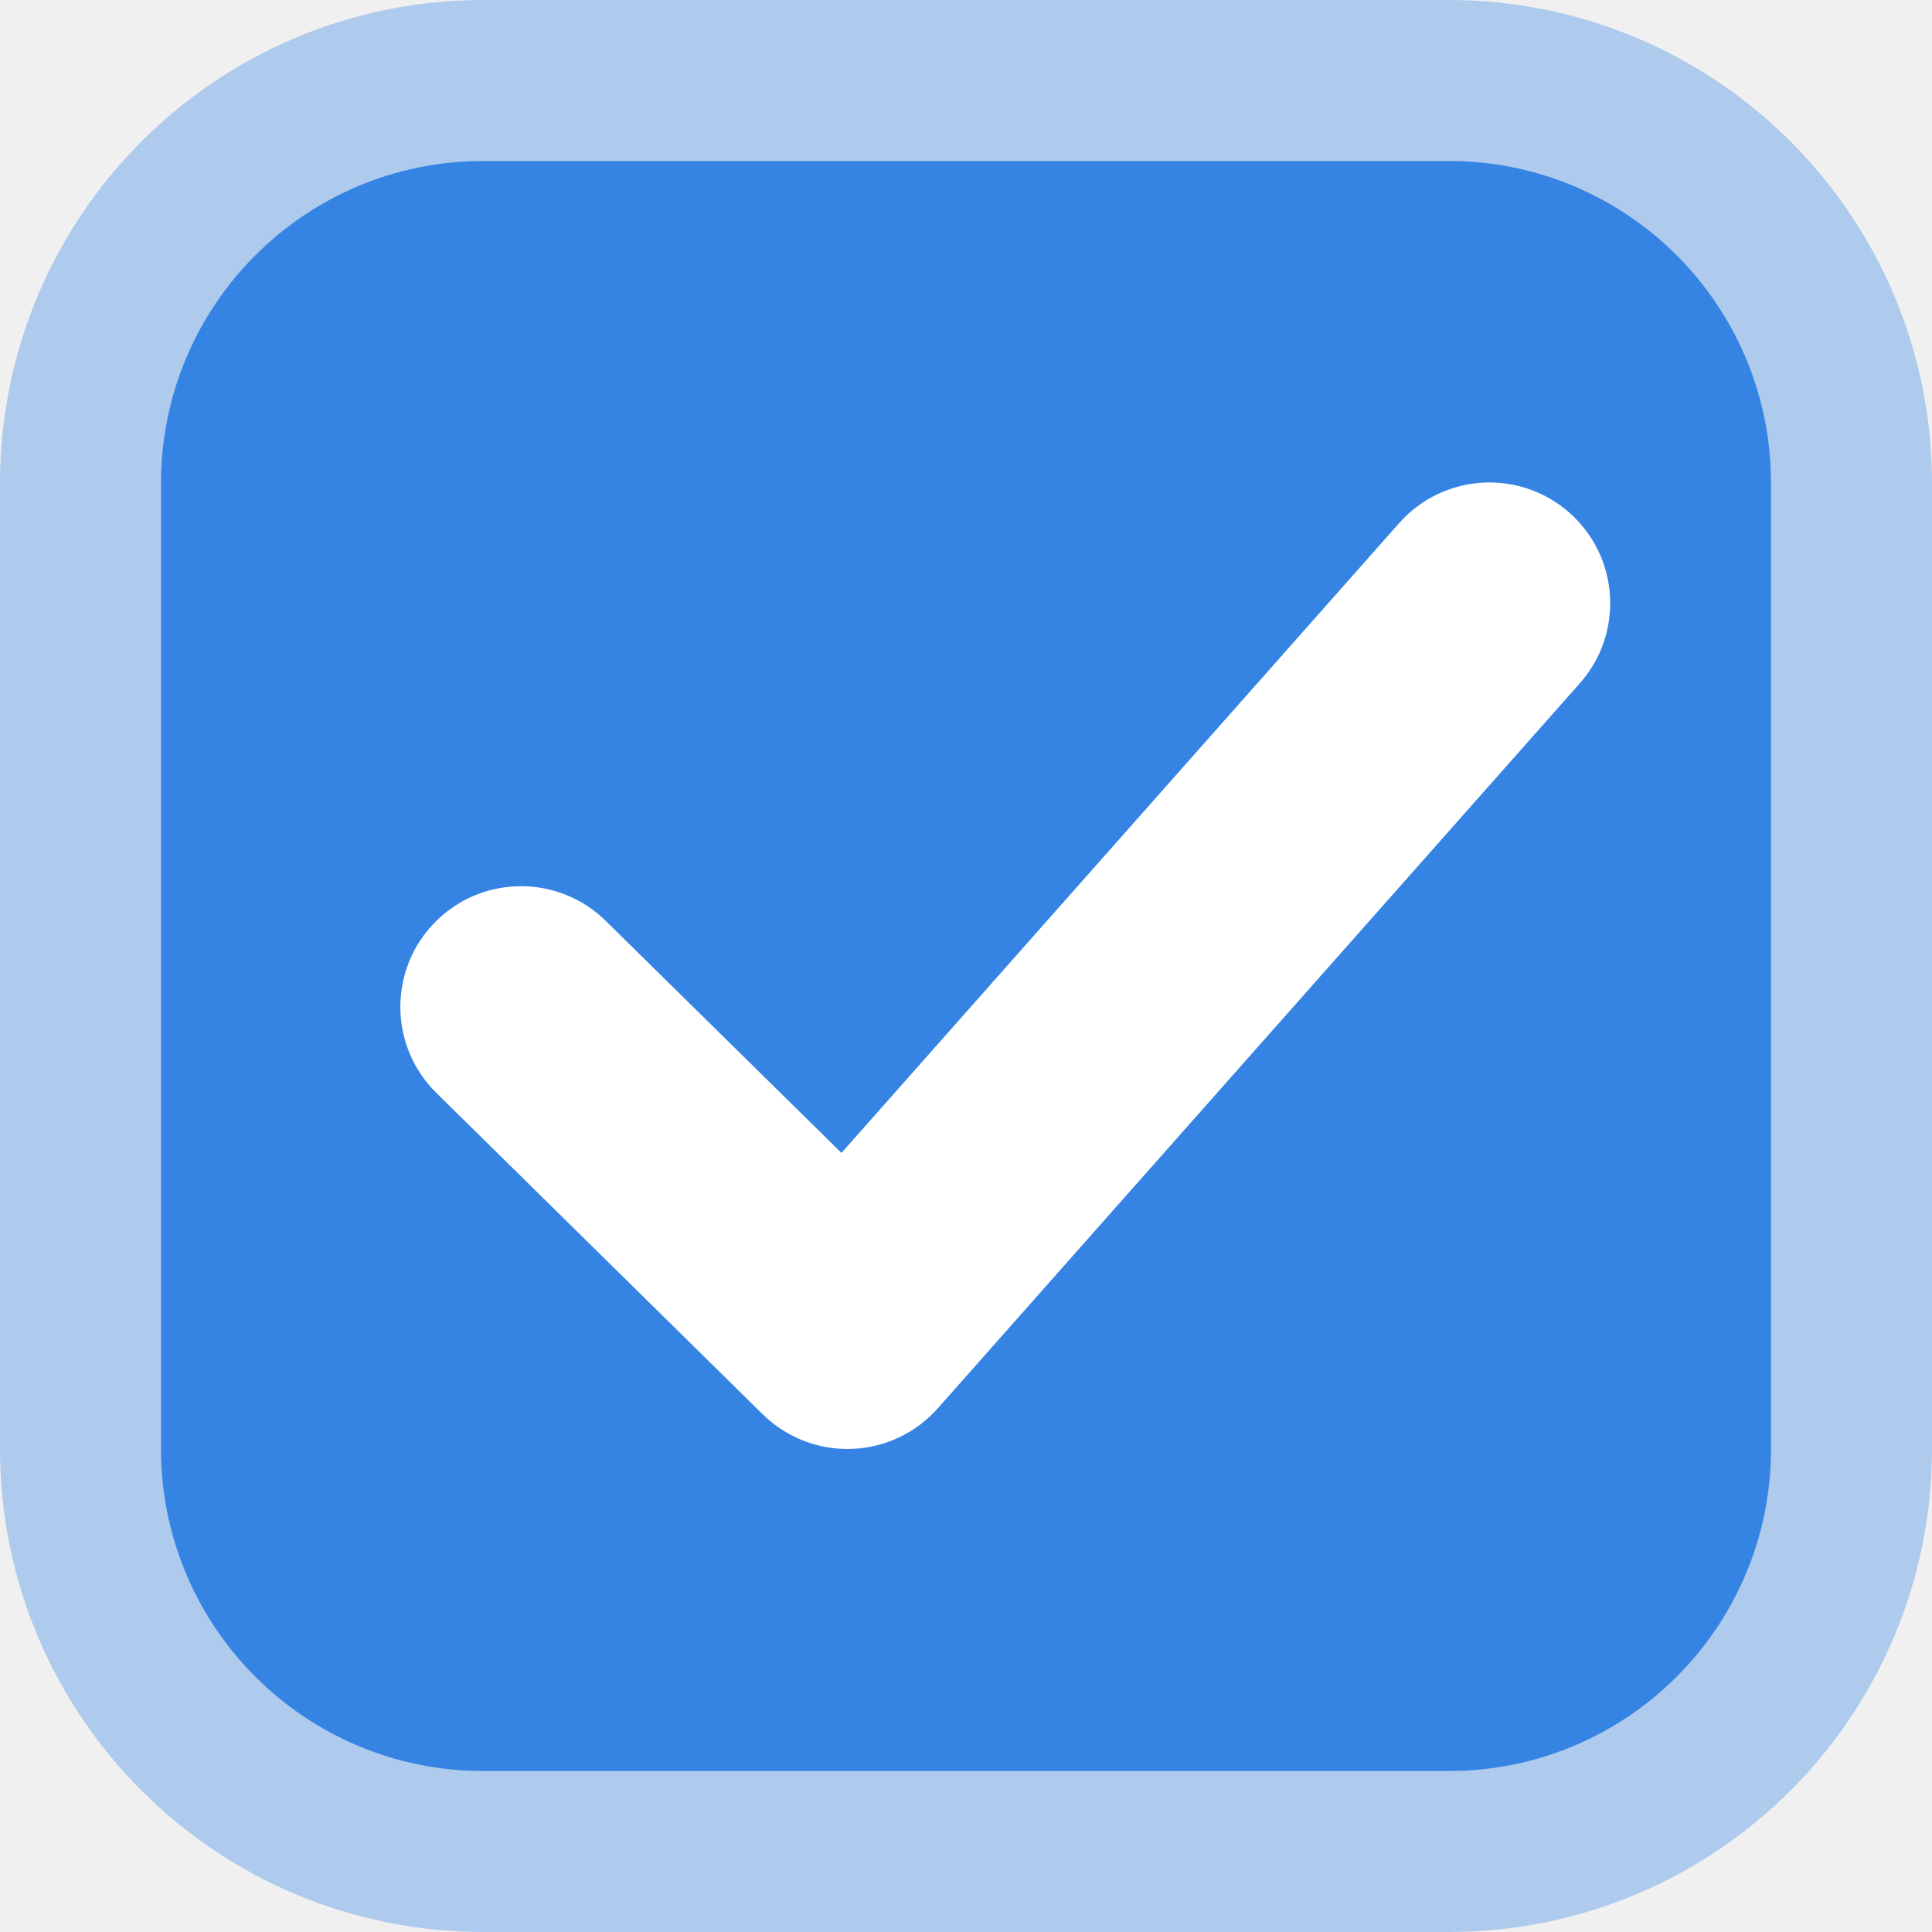
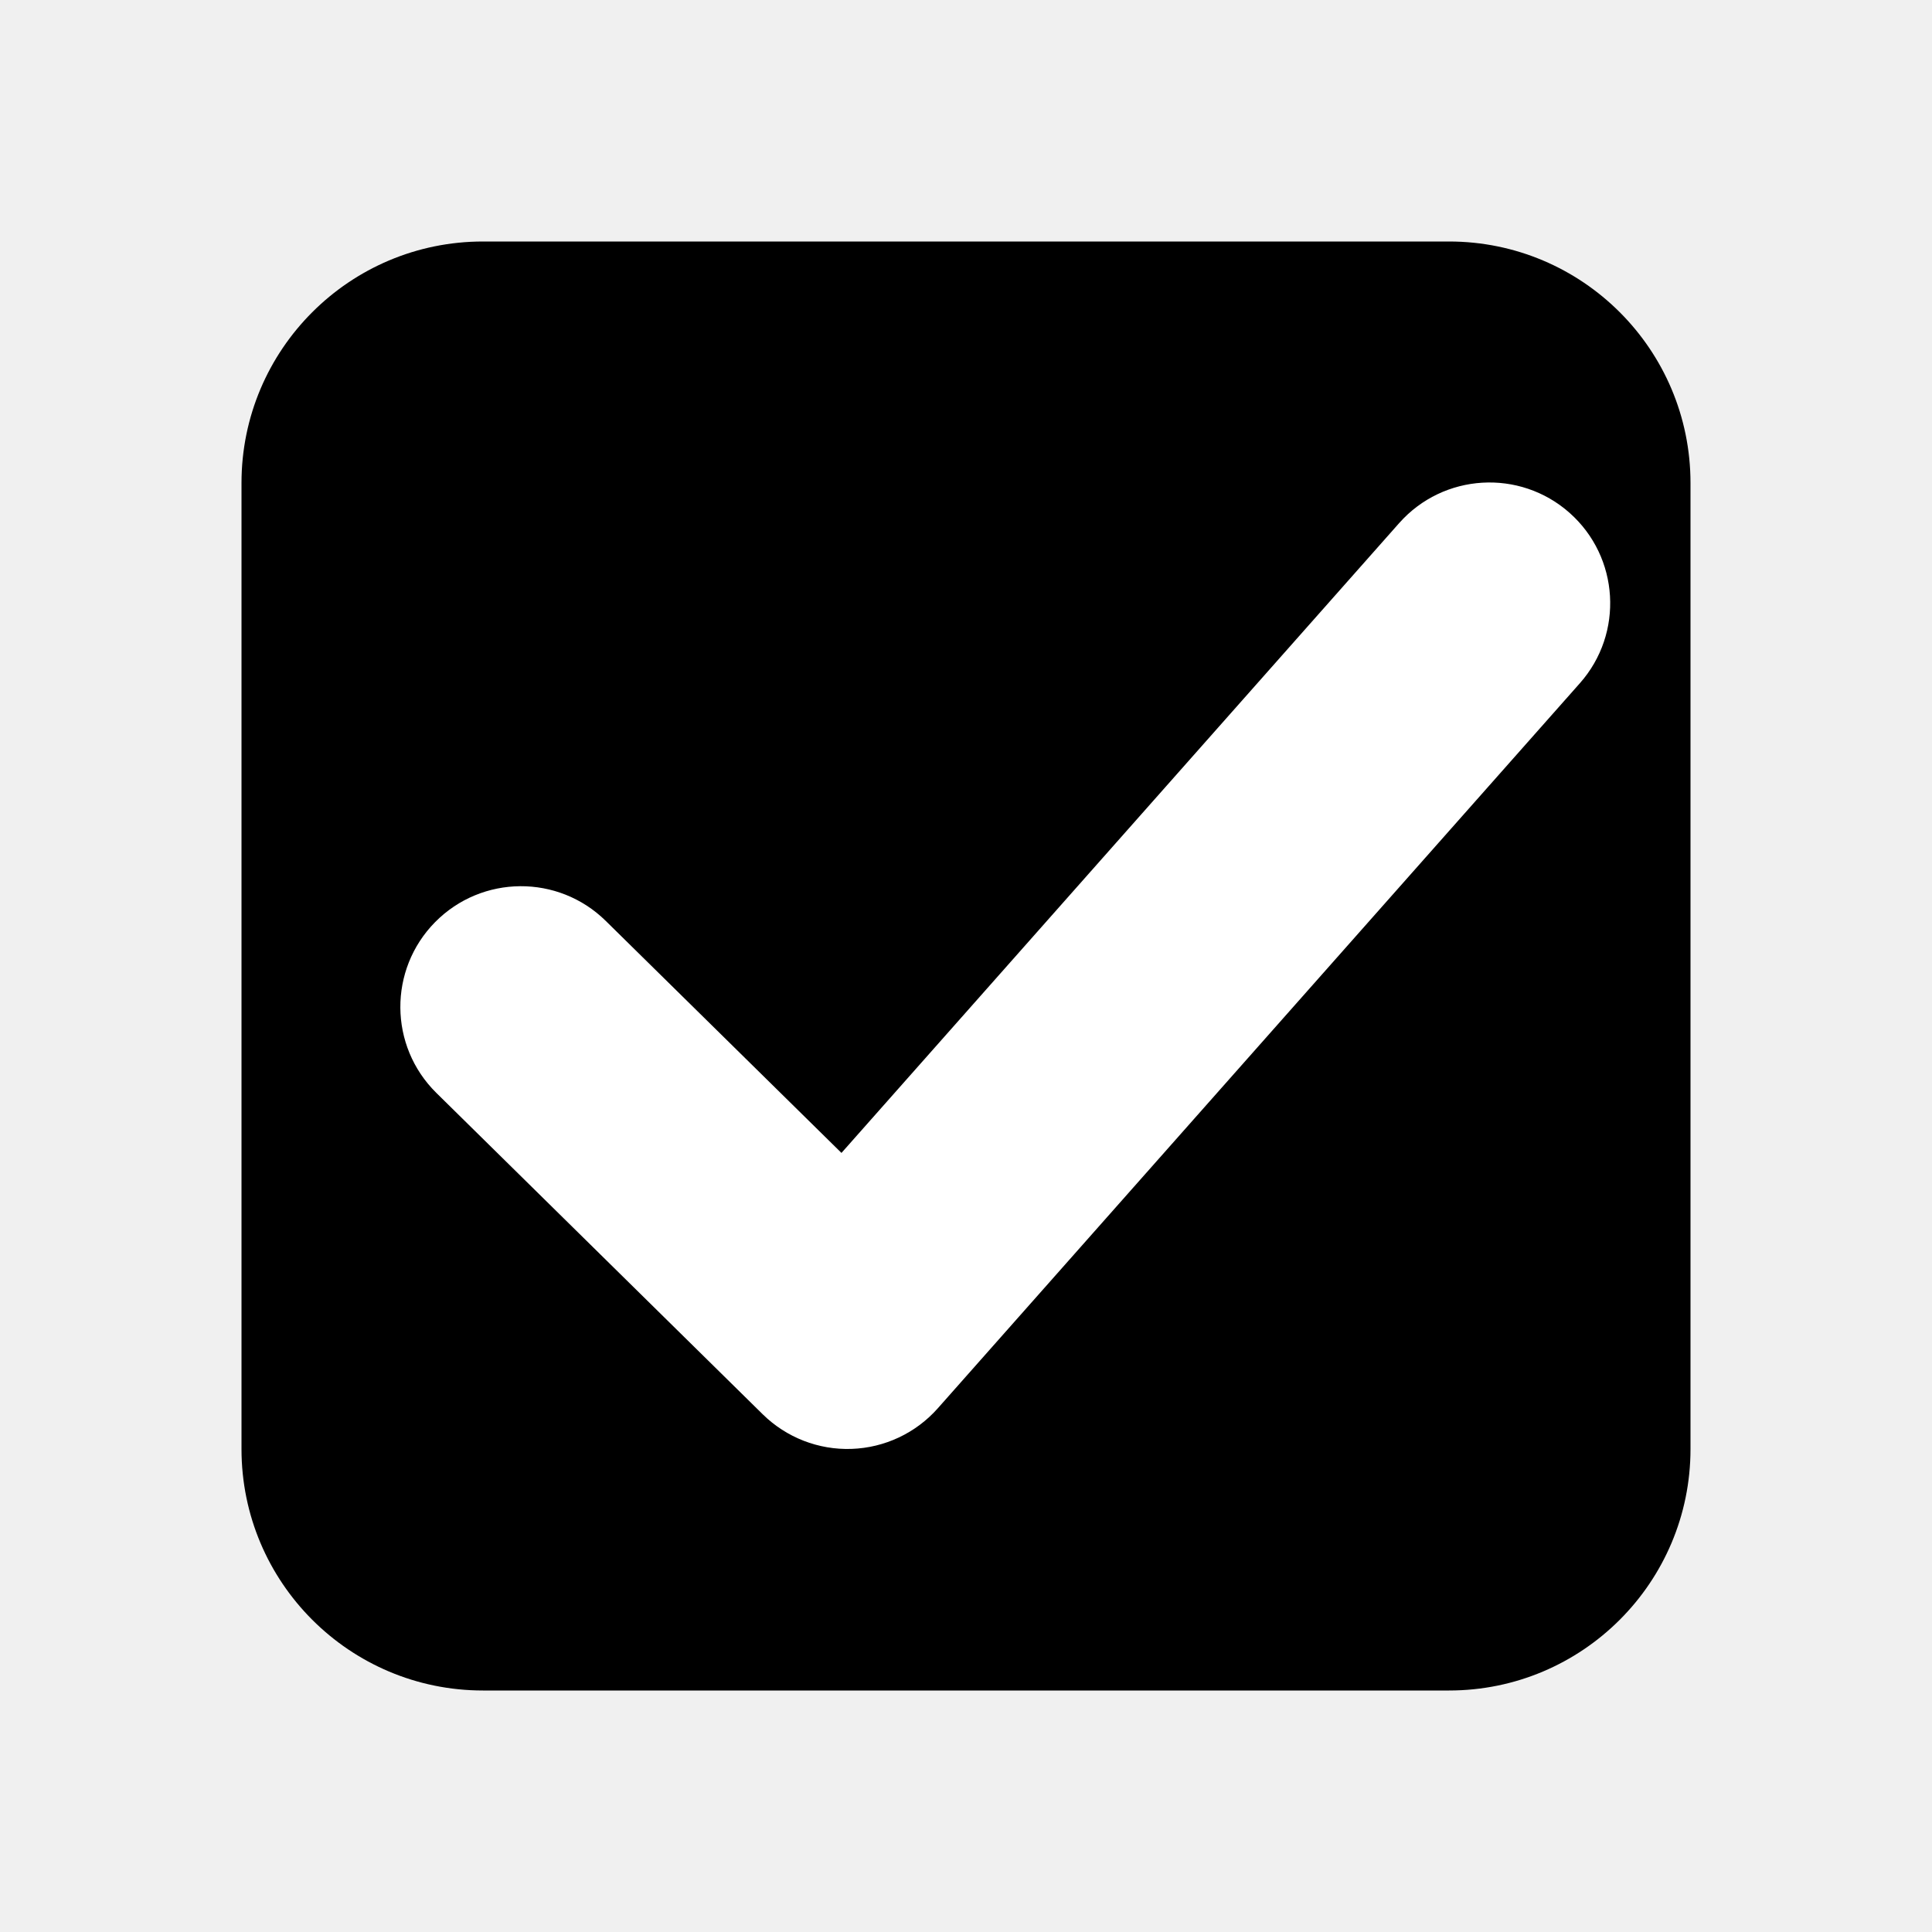
<svg xmlns="http://www.w3.org/2000/svg" width="24" height="24">
  <defs>
    <linearGradient id="b">
      <stop offset="0" style="stop-color:#515151;stop-opacity:1" />
      <stop offset="1" style="stop-color:#292929;stop-opacity:1" />
    </linearGradient>
    <linearGradient id="a">
      <stop style="stop-color:#0b2e52;stop-opacity:1" offset="0" />
      <stop style="stop-color:#1862af;stop-opacity:1" offset="1" />
    </linearGradient>
    <linearGradient id="c">
      <stop style="stop-color:#333;stop-opacity:1" offset="0" />
      <stop style="stop-color:#292929;stop-opacity:1" offset="1" />
    </linearGradient>
    <linearGradient id="d">
      <stop style="stop-color:#16191a;stop-opacity:1" offset="0" />
      <stop style="stop-color:#2b3133;stop-opacity:1" offset="1" />
    </linearGradient>
  </defs>
  <g transform="translate(-342.5 -521.362)">
-     <rect rx="3" y="524.362" x="345.5" height="18" width="18" style="color:#000;display:inline;overflow:visible;visibility:visible;fill:none;fill-opacity:1;stroke:#3584e4;stroke-width:6;stroke-linecap:butt;stroke-linejoin:round;stroke-miterlimit:4;stroke-dasharray:none;stroke-dashoffset:0;stroke-opacity:.35;marker:none;enable-background:accumulate" ry="3" />
-     <rect rx="3" y="524.362" x="345.5" height="18" width="18" style="color:#000;display:inline;overflow:visible;visibility:visible;fill:#3584e4;fill-opacity:1;stroke:#3584e4;stroke-width:2;stroke-linecap:butt;stroke-linejoin:round;stroke-miterlimit:4;stroke-dasharray:none;stroke-dashoffset:0;stroke-opacity:1;marker:none;enable-background:accumulate" ry="3" />
+     <rect rx="3" y="524.362" x="345.5" height="18" width="18" style="color:#000;display:inline;overflow:visible;visibility:visible;fill:none;fill-opacity:1;stroke:#$MY_THEME;stroke-width:6;stroke-linecap:butt;stroke-linejoin:round;stroke-miterlimit:4;stroke-dasharray:none;stroke-dashoffset:0;stroke-opacity:.35;marker:none;enable-background:accumulate" ry="3" />
+     <rect rx="3" y="524.362" x="345.5" height="18" width="18" style="color:#000;display:inline;overflow:visible;visibility:visible;fill:#$MY_THEME;fill-opacity:1;stroke:#$MY_THEME;stroke-width:2;stroke-linecap:butt;stroke-linejoin:round;stroke-miterlimit:4;stroke-dasharray:none;stroke-dashoffset:0;stroke-opacity:1;marker:none;enable-background:accumulate" ry="3" />
    <path style="color:#000;fill:#fff;stroke-linecap:round;stroke-linejoin:round;-inkscape-stroke:none" d="M361.998 527.733a1.5 1.5 0 0 0-2.117.127l-6.928 7.824-2.928-2.882a1.5 1.5 0 0 0-2.12.015 1.5 1.5 0 0 0 .015 2.121l4.055 3.993a1.5 1.5 0 0 0 2.175-.075l7.975-9.006a1.5 1.5 0 0 0-.127-2.117z" />
  </g>
</svg>
